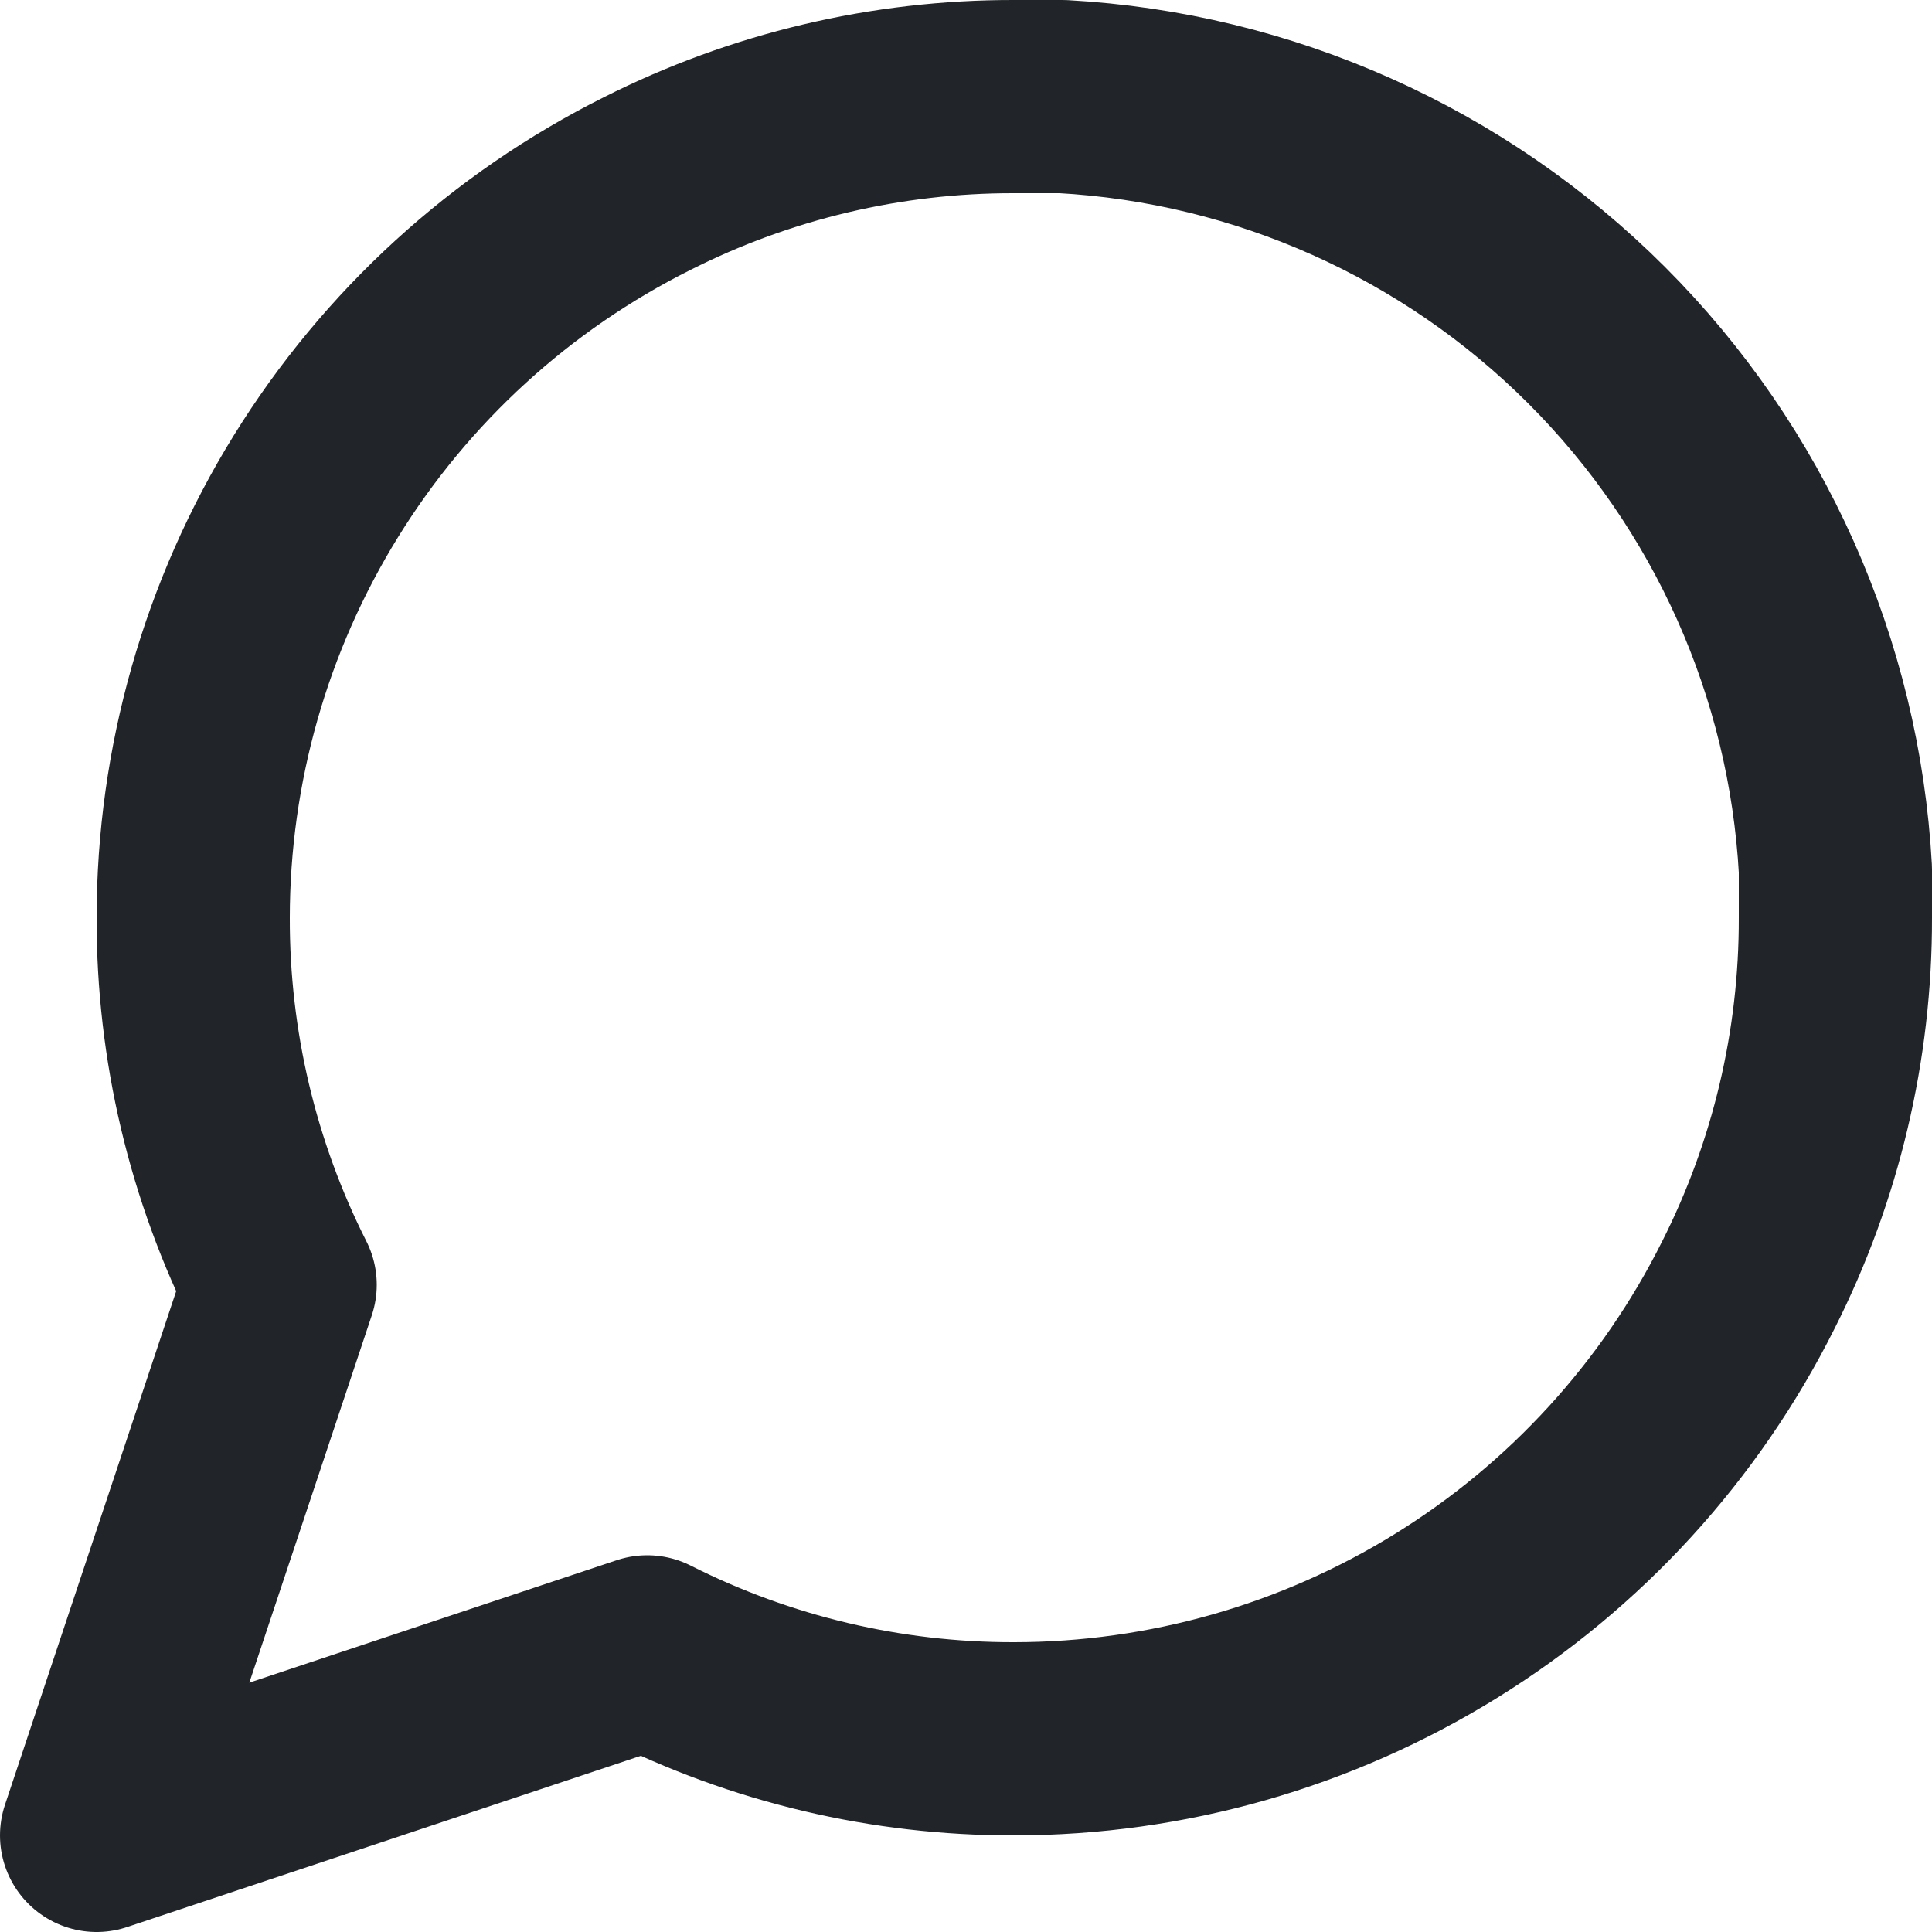
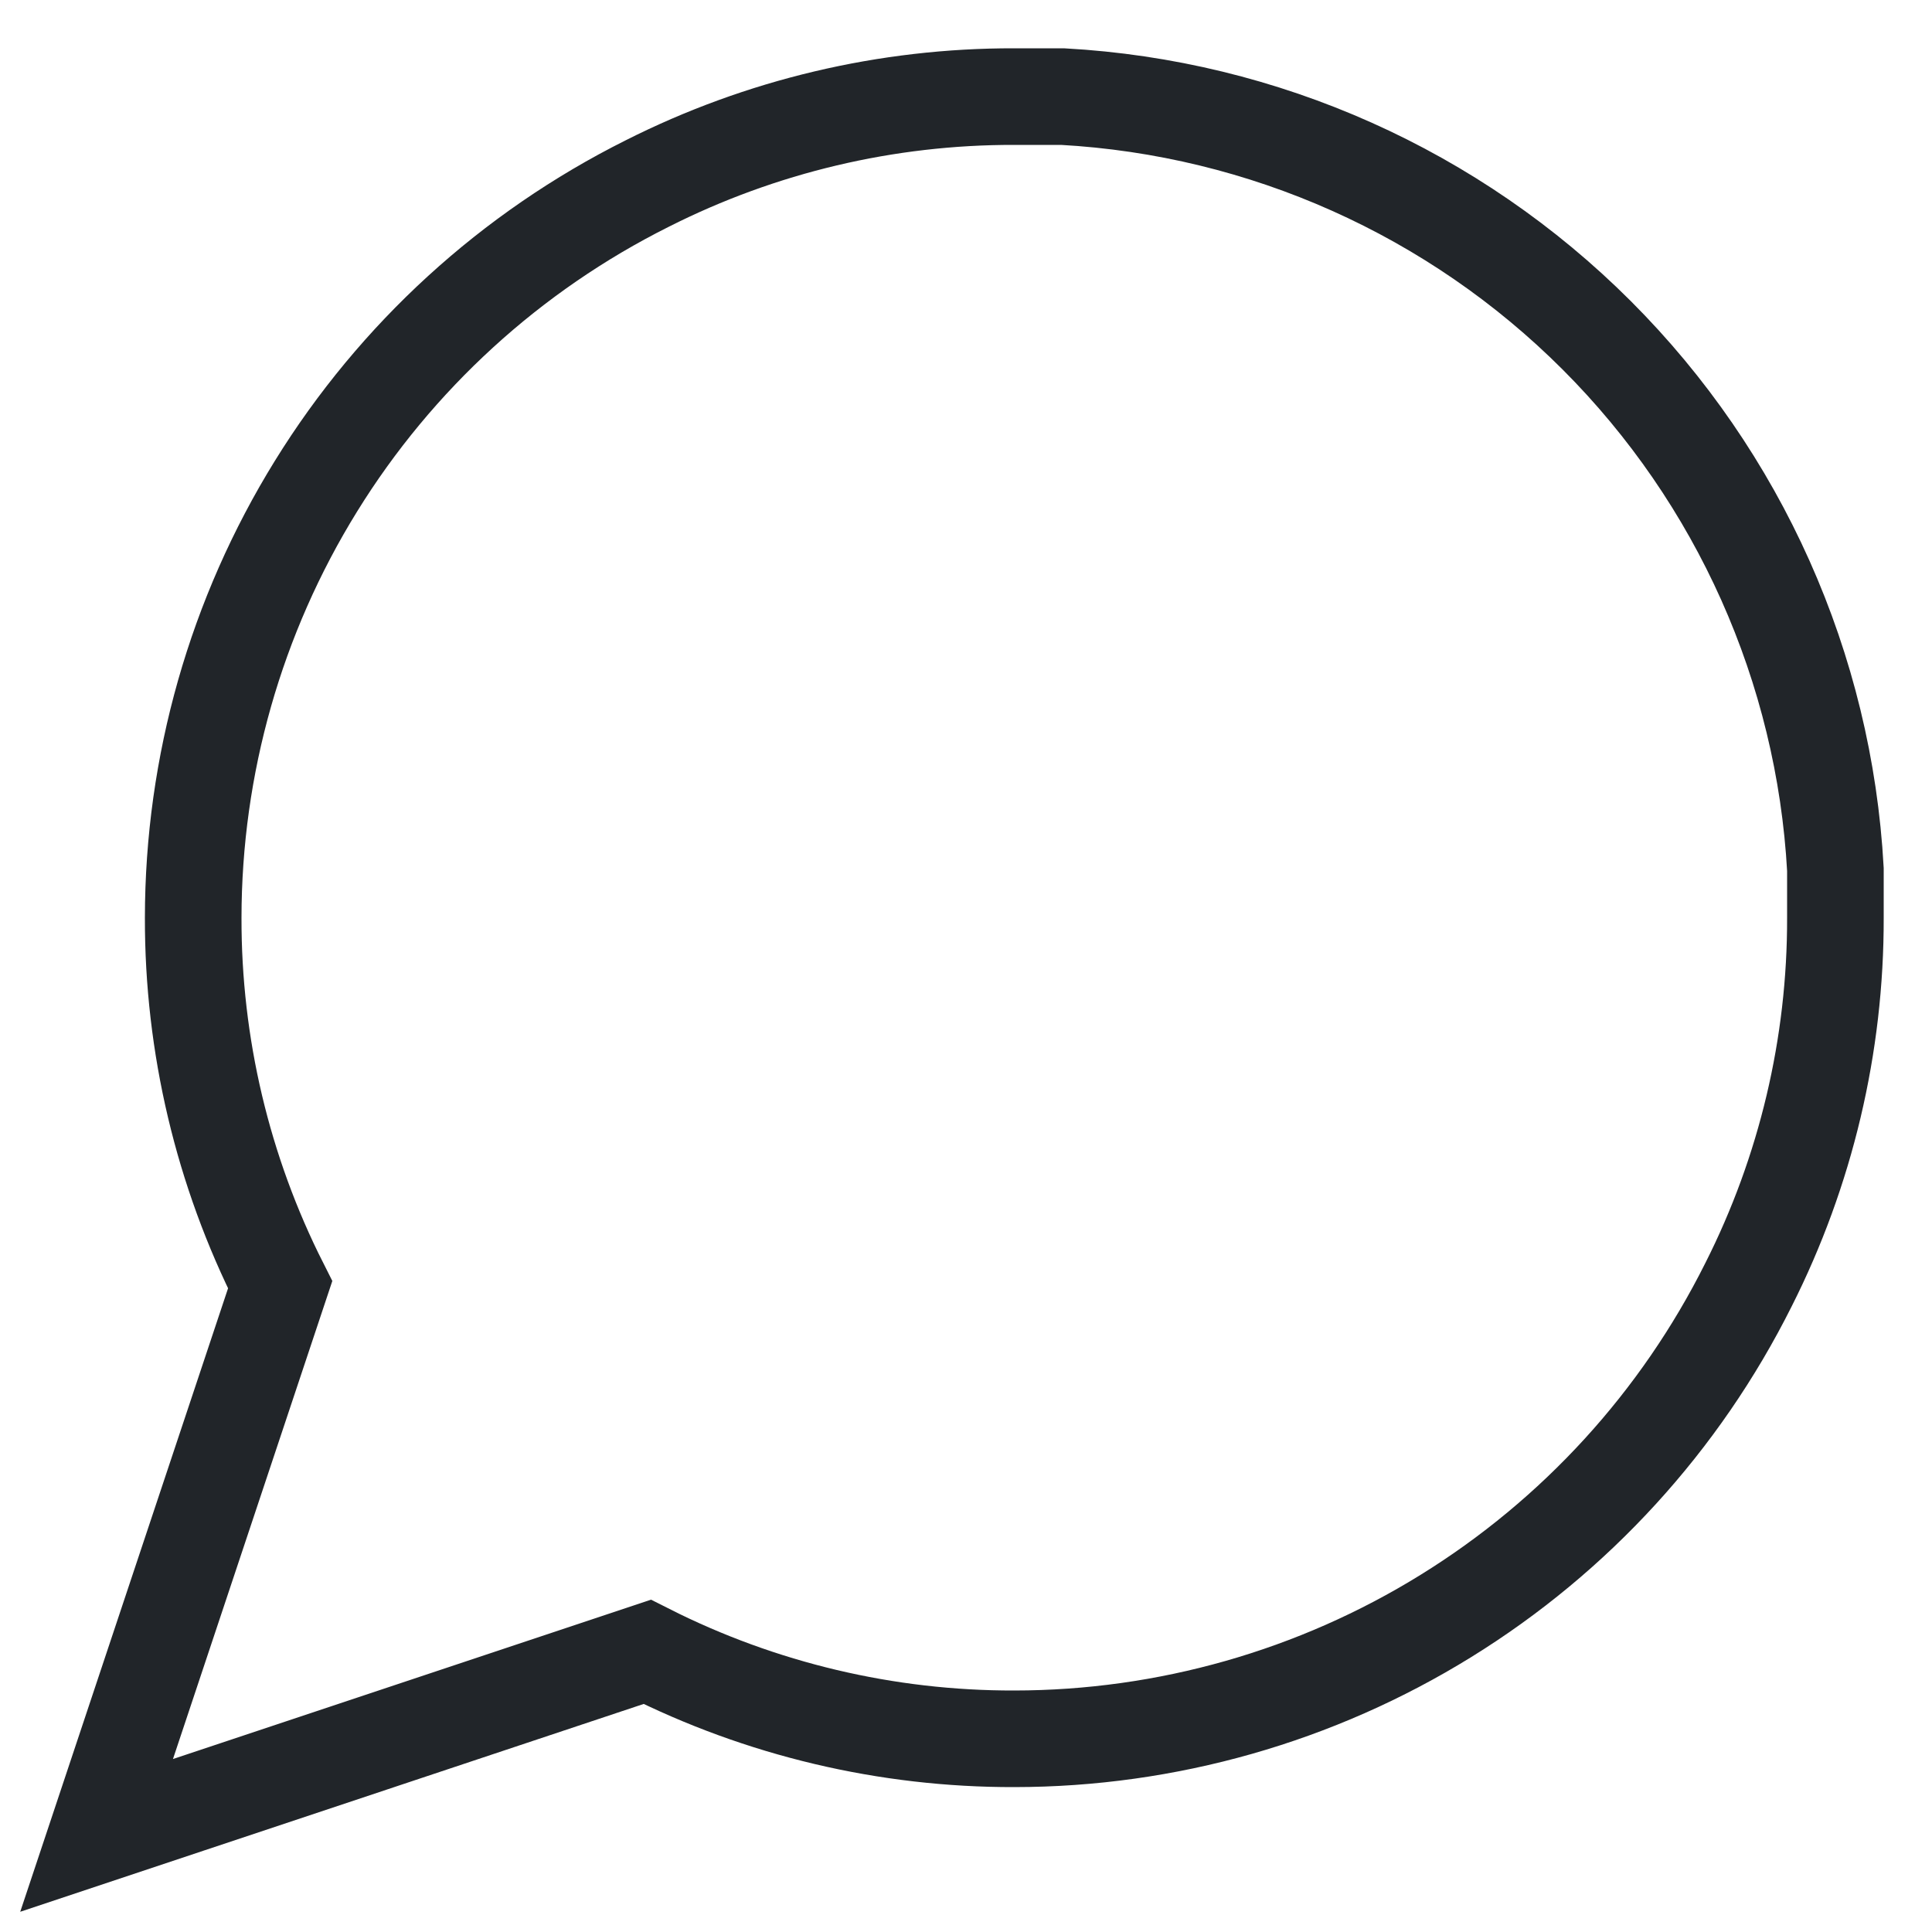
<svg xmlns="http://www.w3.org/2000/svg" width="20" height="20" viewBox="0 0 20 20" fill="none">
-   <path d="M19 9.5C19.003 10.82 18.695 12.122 18.1 13.3C17.394 14.712 16.31 15.899 14.967 16.729C13.625 17.559 12.078 17.999 10.5 18C9.18 18.003 7.878 17.695 6.7 17.1L1 19L2.9 13.3C2.305 12.122 1.997 10.82 2 9.5C2.001 7.922 2.441 6.375 3.271 5.033C4.101 3.69 5.288 2.606 6.7 1.9C7.878 1.305 9.18 0.997 10.5 1H11C13.084 1.115 15.053 1.995 16.529 3.471C18.005 4.947 18.885 6.916 19 9V9.5Z" stroke="#212529" stroke-width="2" stroke-linecap="round" stroke-linejoin="round" />
+   <path d="M19 9.5C19.003 10.82 18.695 12.122 18.1 13.3C17.394 14.712 16.31 15.899 14.967 16.729C13.625 17.559 12.078 17.999 10.5 18C9.18 18.003 7.878 17.695 6.7 17.1L1 19L2.9 13.3C2.305 12.122 1.997 10.82 2 9.5C2.001 7.922 2.441 6.375 3.271 5.033C4.101 3.69 5.288 2.606 6.7 1.9C7.878 1.305 9.18 0.997 10.5 1H11C13.084 1.115 15.053 1.995 16.529 3.471C18.005 4.947 18.885 6.916 19 9V9.5Z" stroke="#212529" strokeWidth="2" strokeLinecap="round" strokeLinejoin="round" />
</svg>
